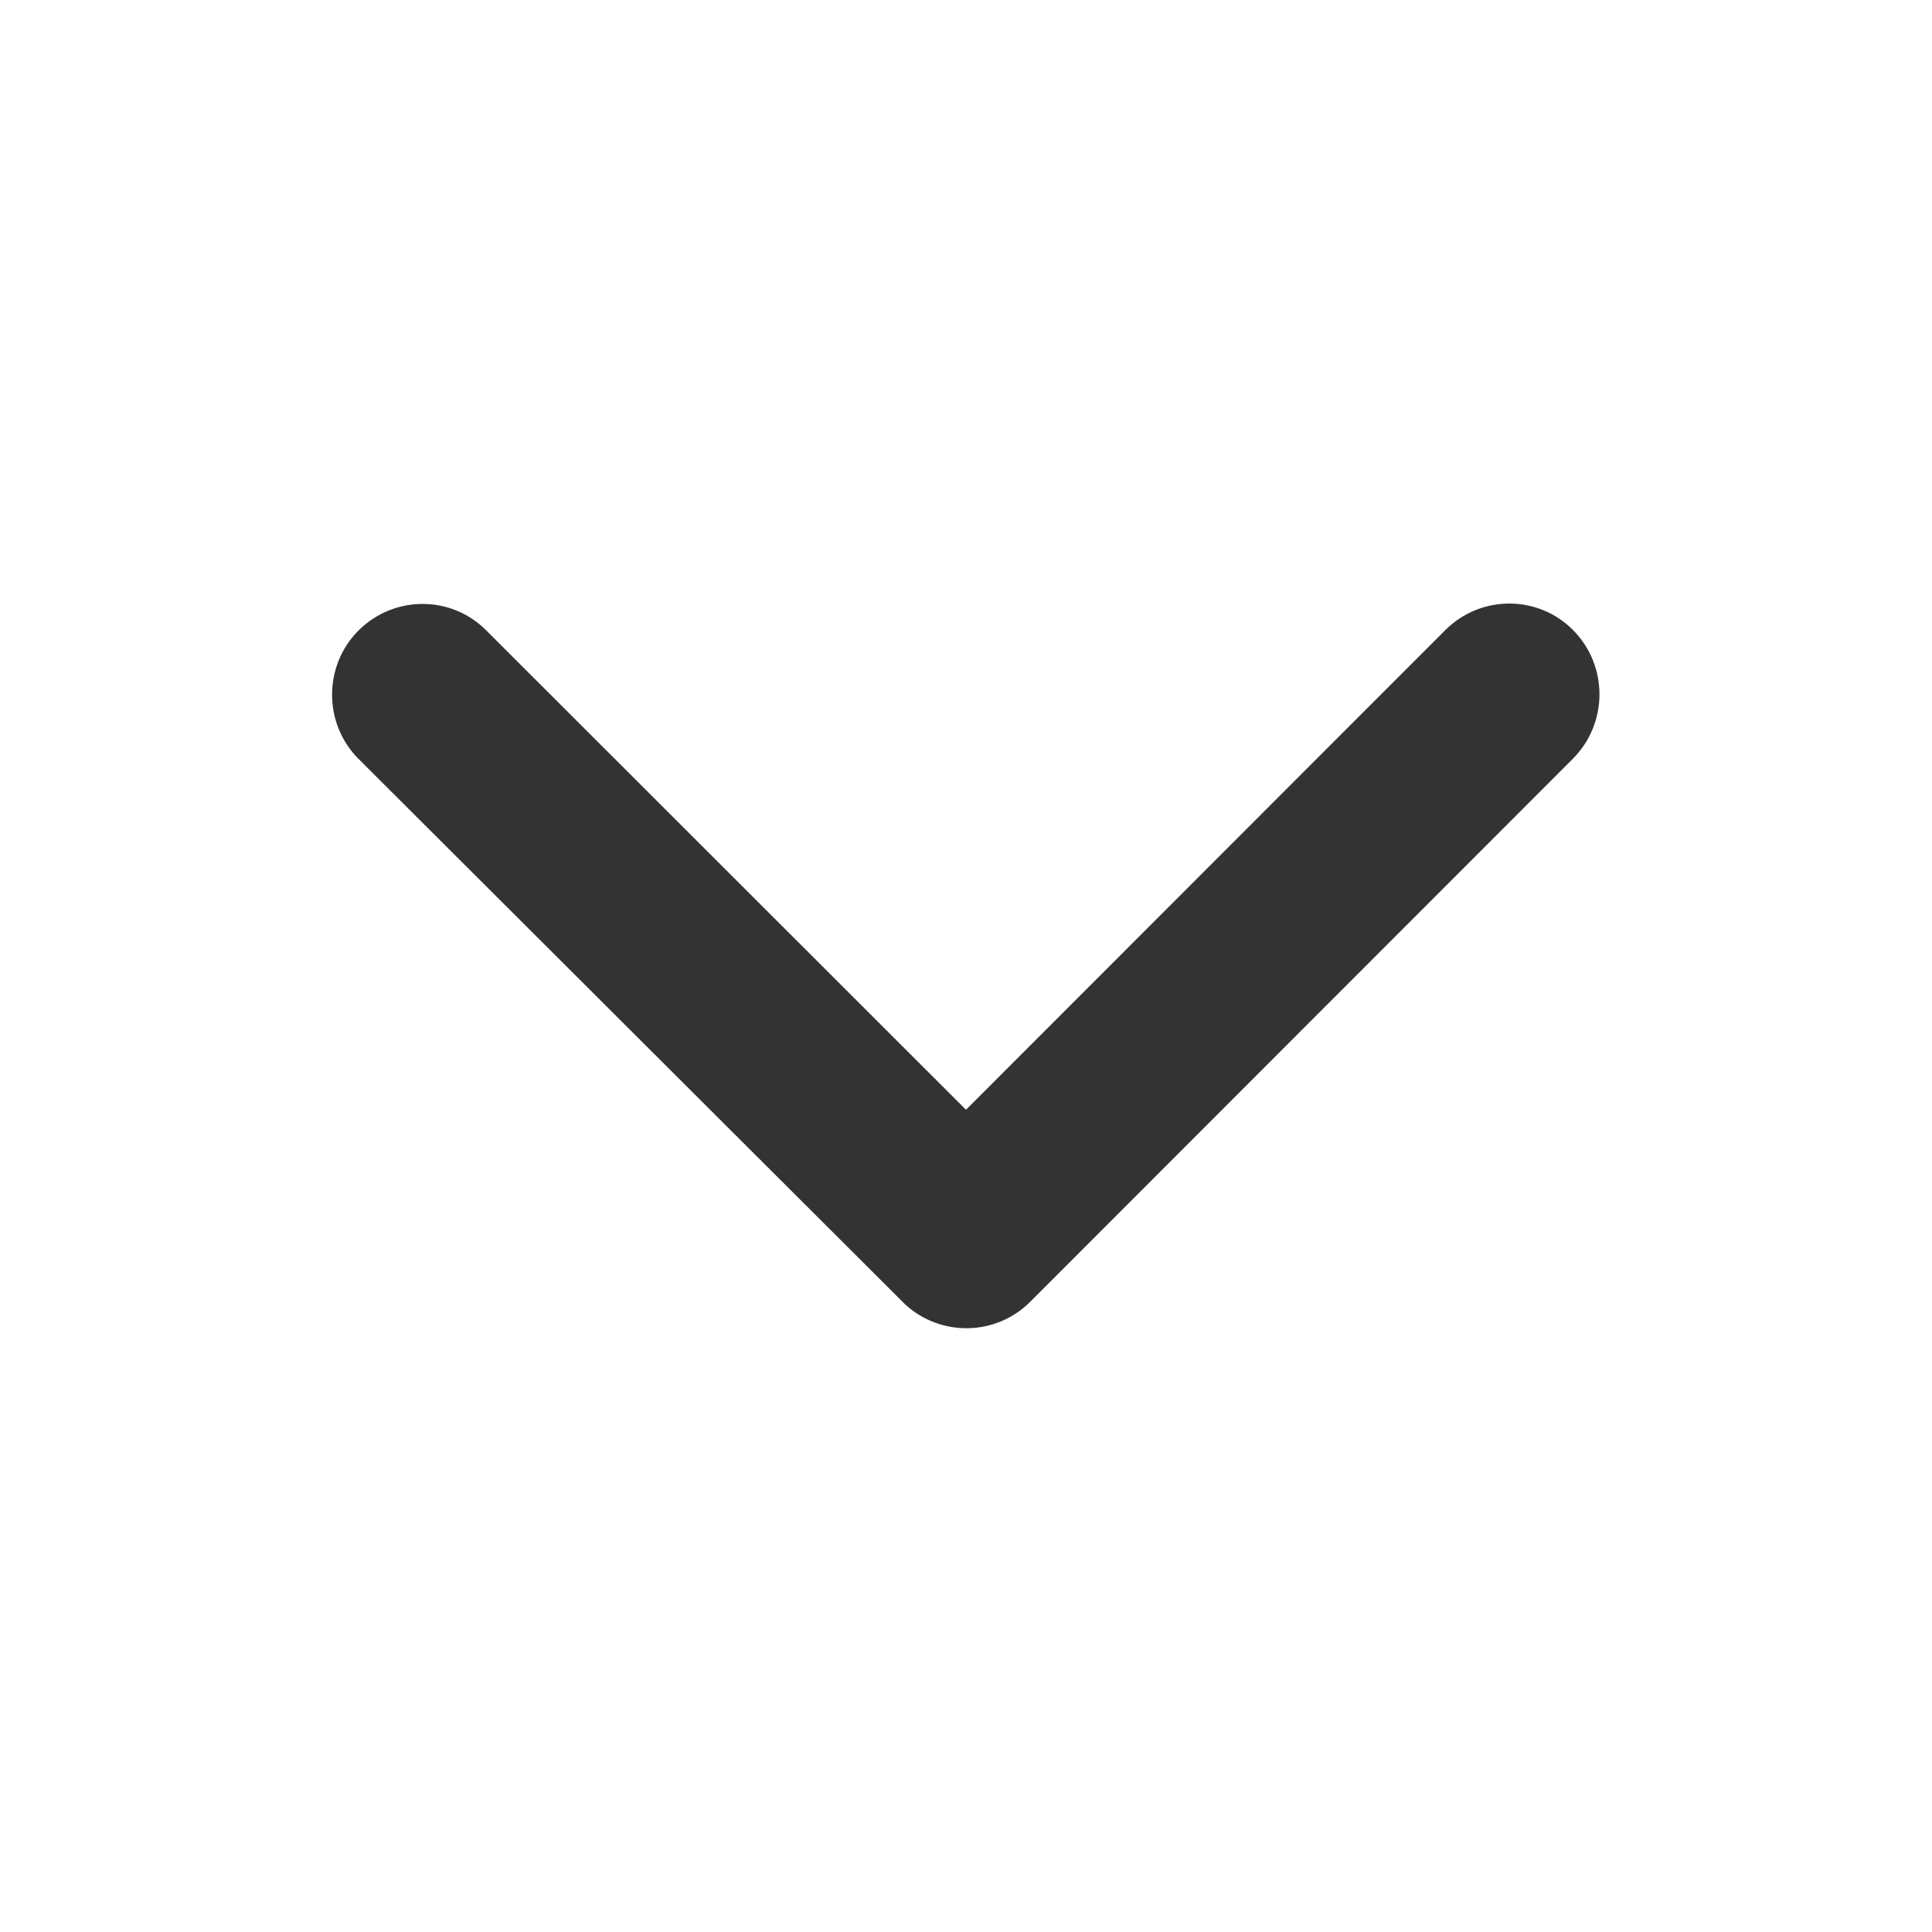
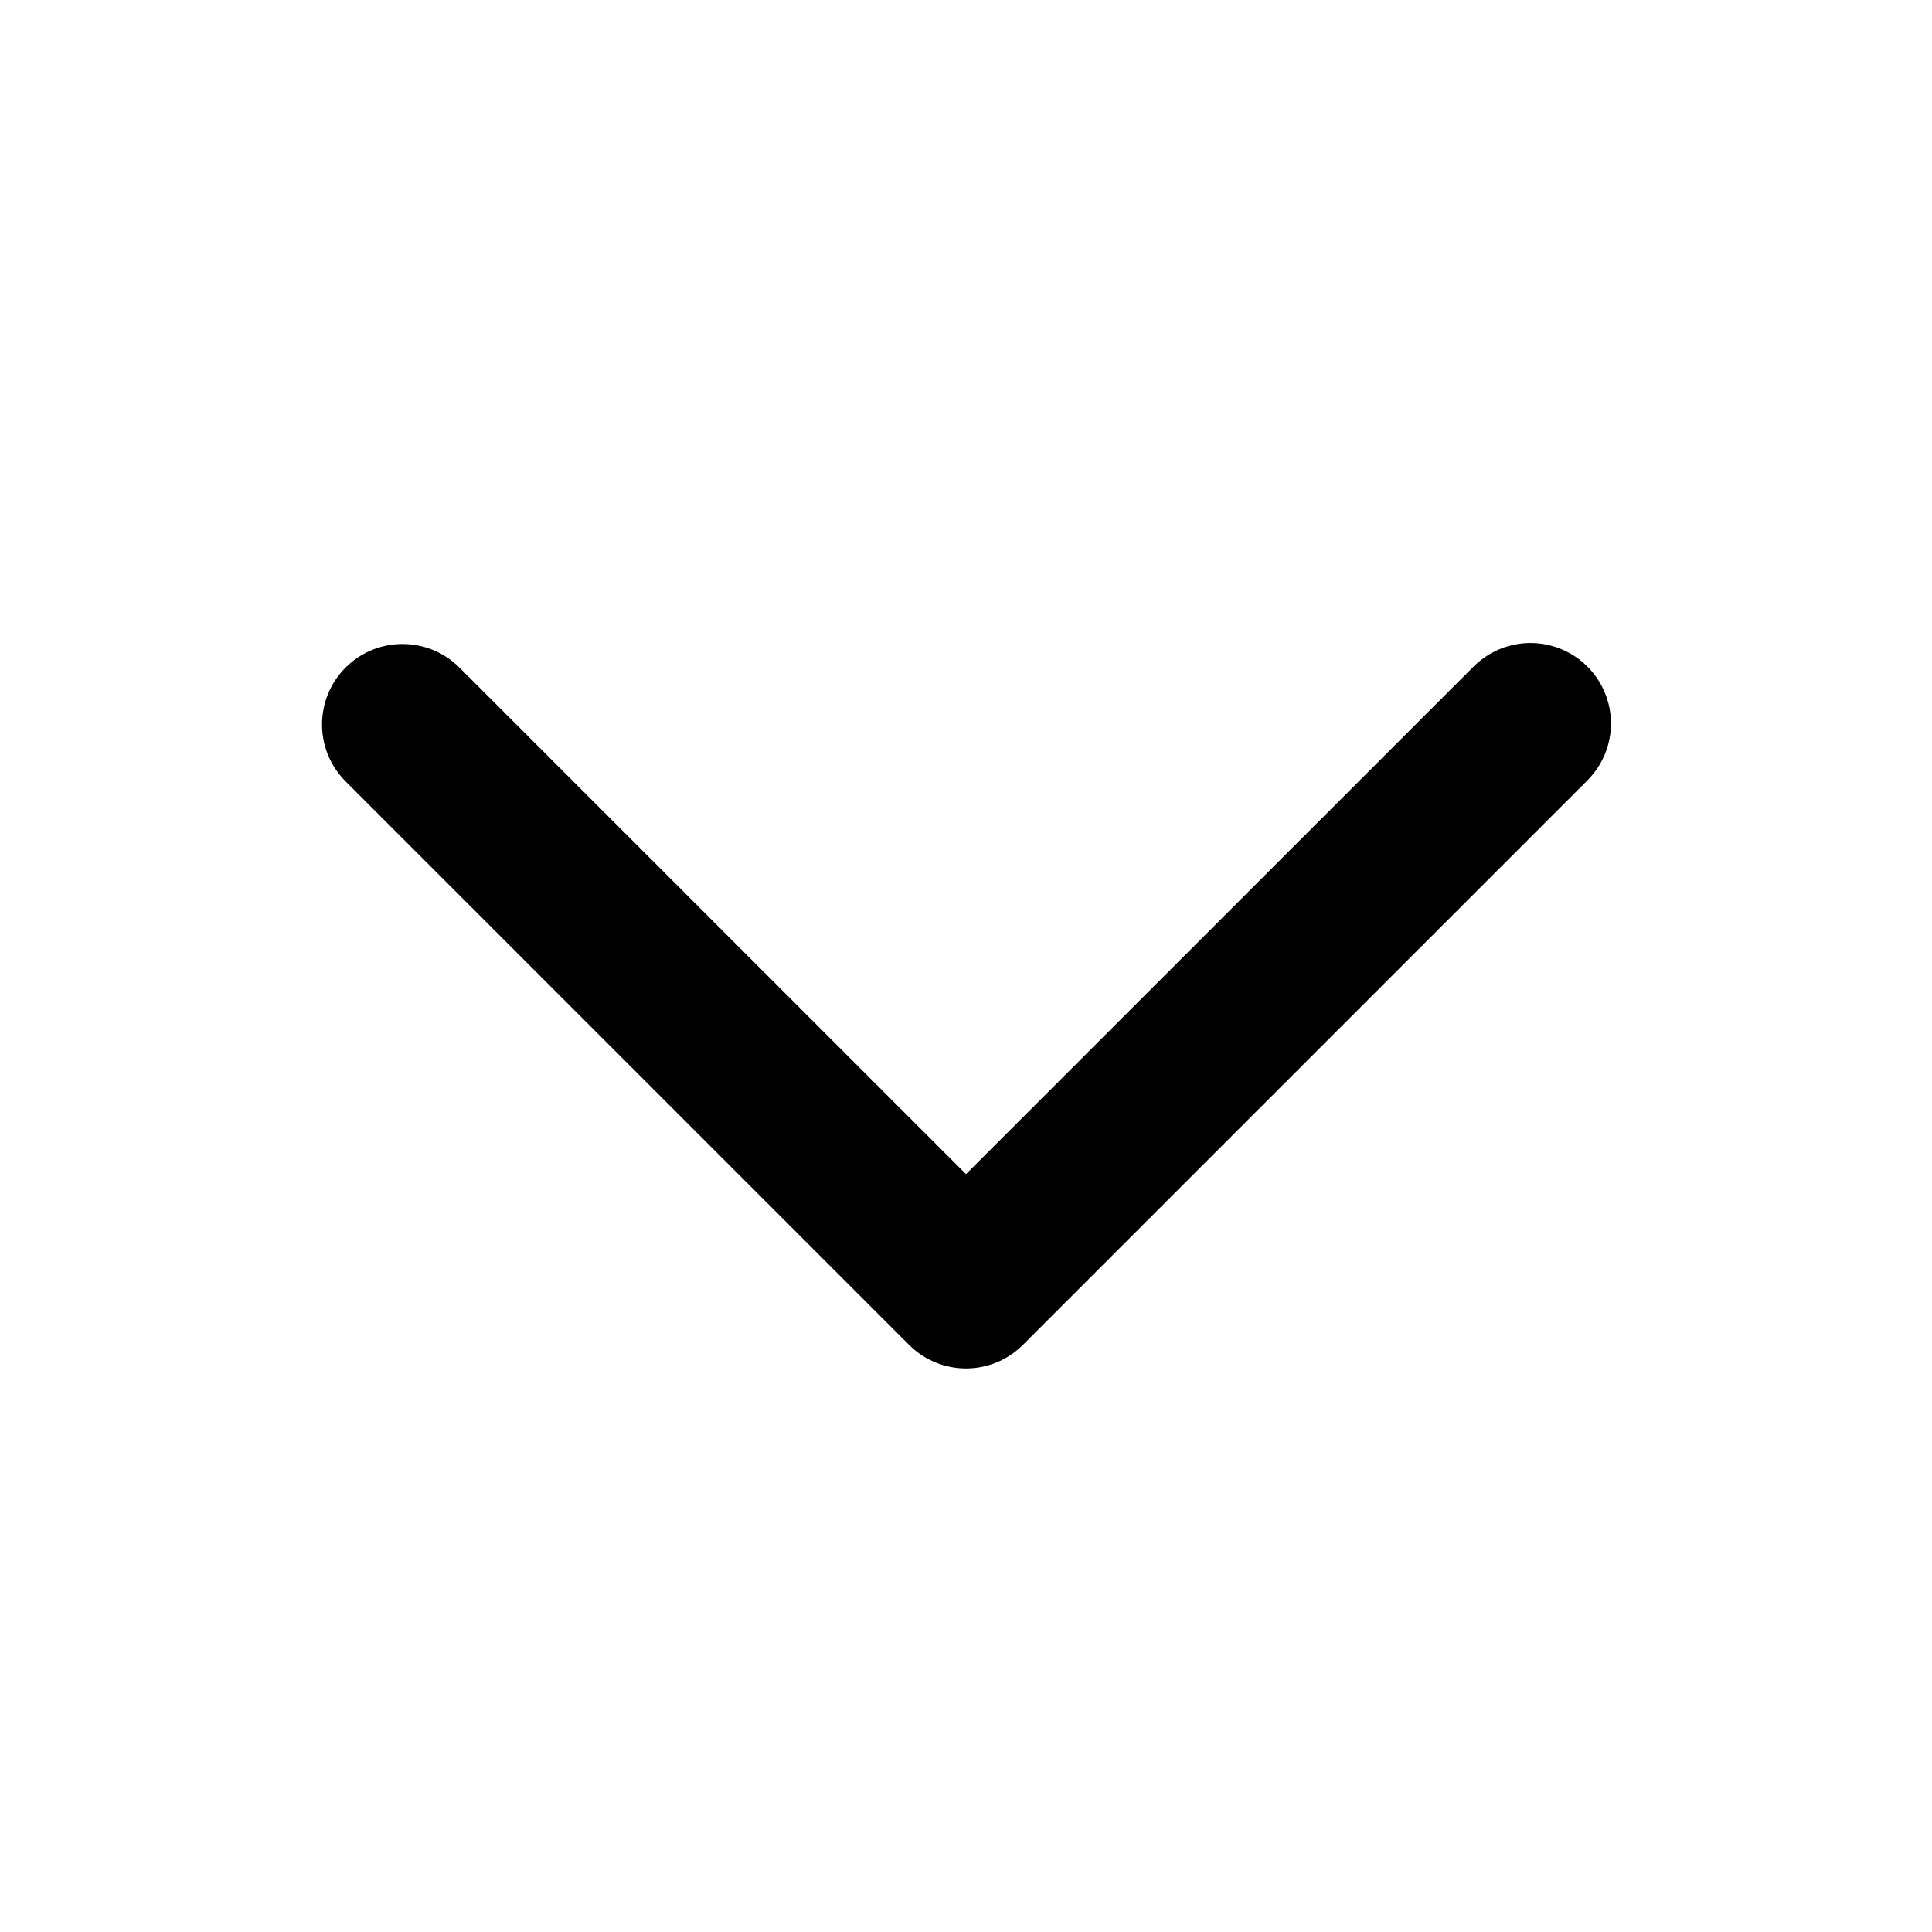
- <svg xmlns="http://www.w3.org/2000/svg" width="24" height="24" viewBox="0 0 512 512">
-   <path d="M256 294.1L383 167c9.4-9.4 24.6-9.4 33.9 0s9.3 24.6 0 34L273 345c-9.1 9.1-23.7 9.3-33.1.7L95 201.1c-4.7-4.7-7-10.9-7-17s2.3-12.3 7-17c9.4-9.4 24.6-9.4 33.9 0l127.1 127z" fill="#333333" />
+ <svg xmlns="http://www.w3.org/2000/svg" width="24" height="24" viewBox="0 0 24 24">
+   <path fill="currentColor" d="M4.293 8.293a1 1 0 0 1 1.414 0L12 14.586l6.293-6.293a1 1 0 1 1 1.414 1.414l-7 7a1 1 0 0 1-1.414 0l-7-7a1 1 0 0 1 0-1.414" />
</svg>
